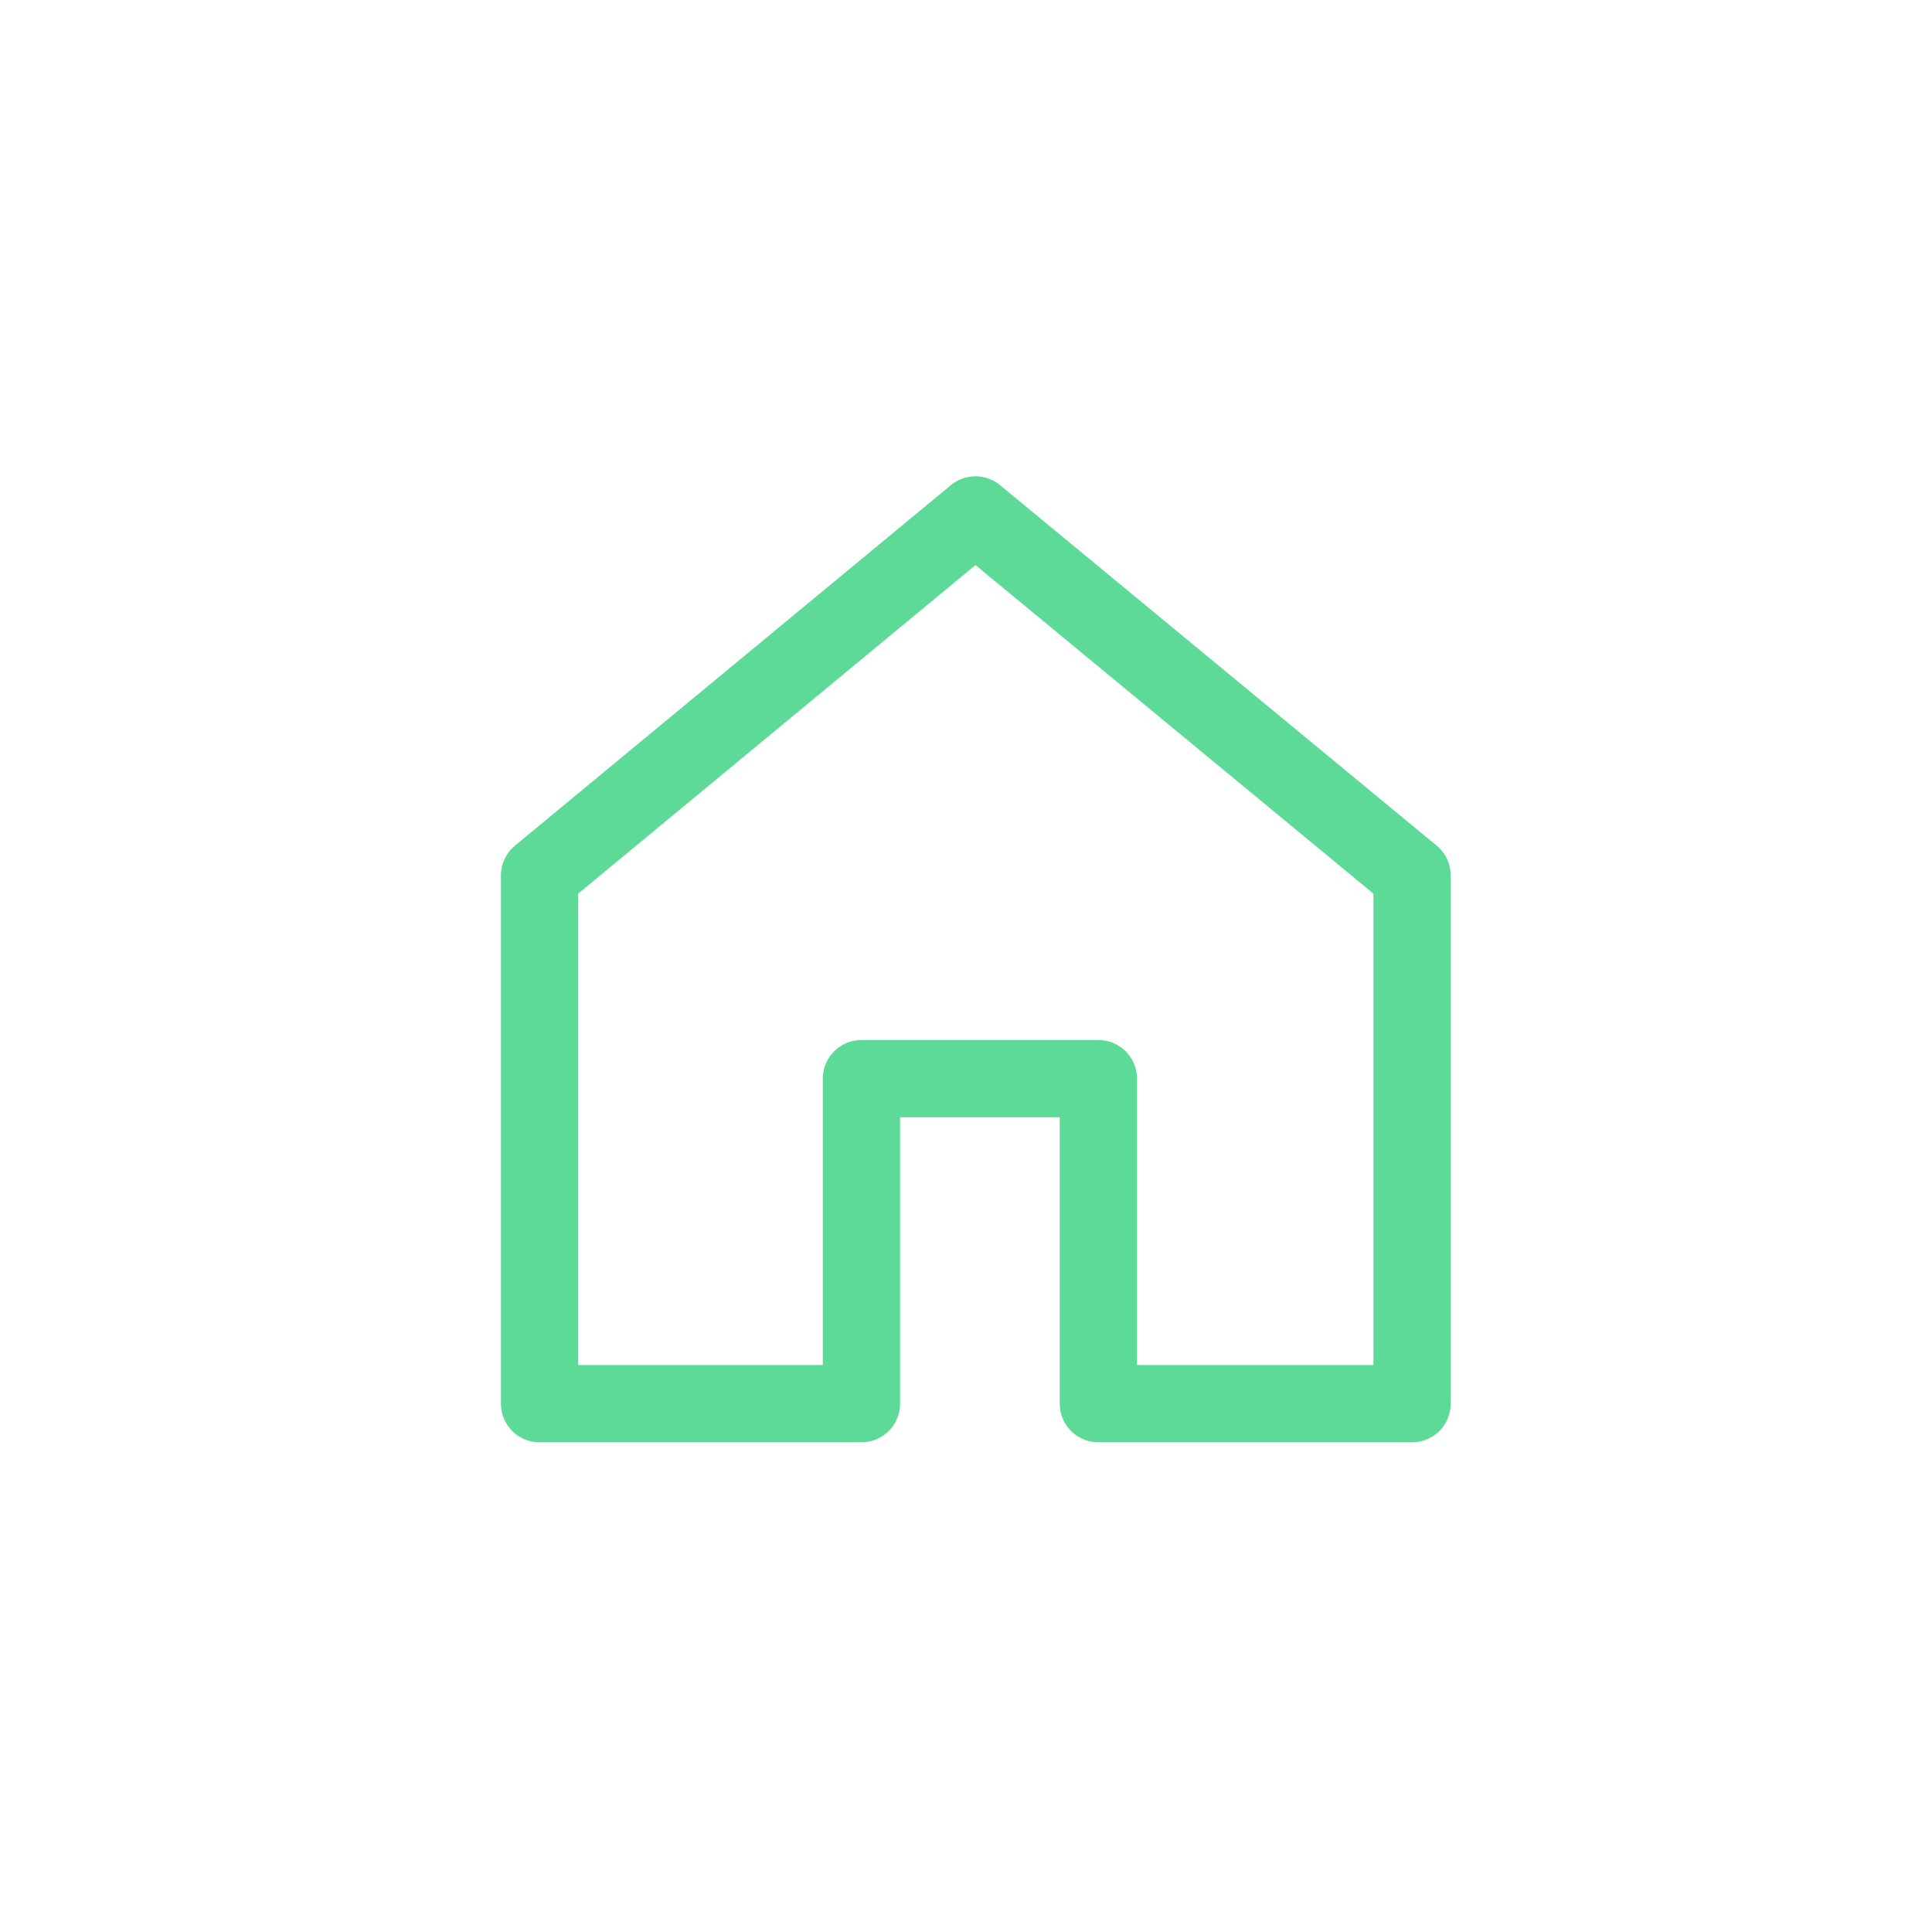
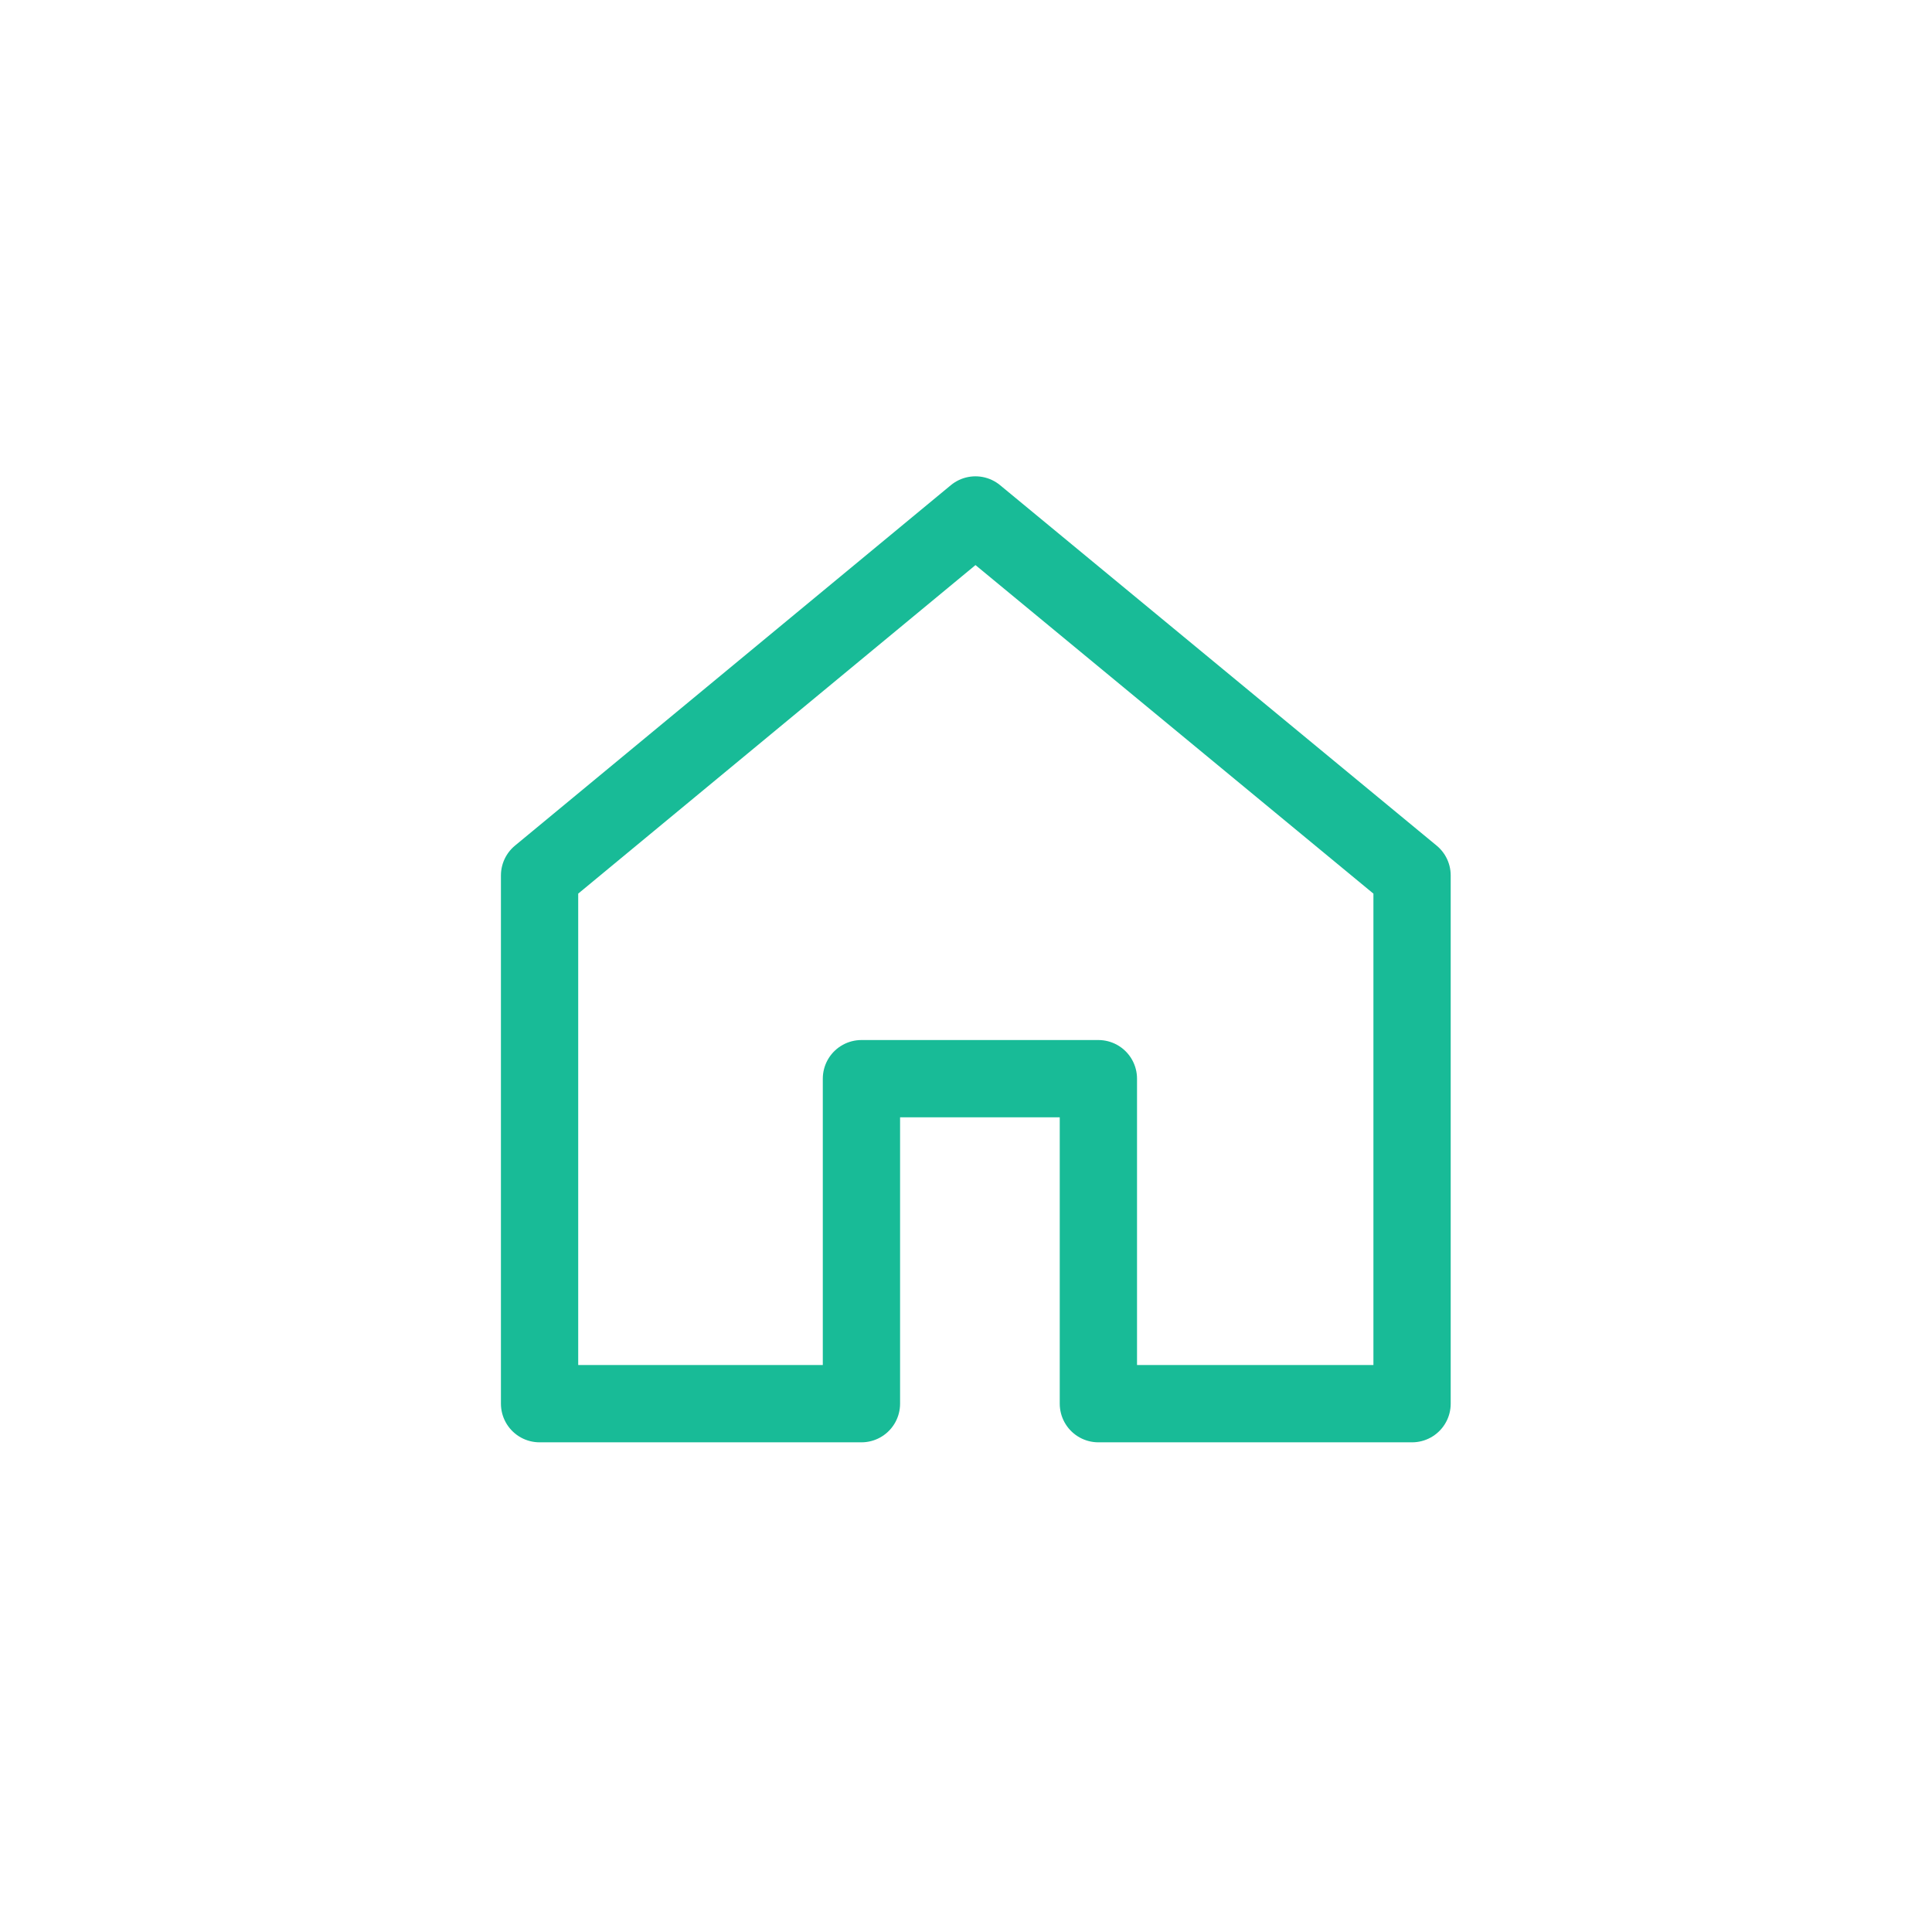
<svg xmlns="http://www.w3.org/2000/svg" width="50px" height="50px" viewBox="0 0 50 50" version="1.1">
  <g id="画板备份-6" stroke="none" stroke-width="1" fill="none" fill-rule="evenodd" stroke-linecap="round" stroke-linejoin="round">
-     <polygon id="路径-3" stroke="#5DDA98" stroke-width="2" points="13.964 36.327 13.964 22.656 25.245 13.327 36.544 22.656 36.544 36.327 28.426 36.327 28.426 27.916 22.294 27.916 22.294 36.327" />
+     <polygon id="路径-3" stroke="#18BB97" stroke-width="2" points="13.964 36.327 13.964 22.656 25.245 13.327 36.544 22.656 36.544 36.327 28.426 36.327 28.426 27.916 22.294 27.916 22.294 36.327" />
  </g>
</svg>
